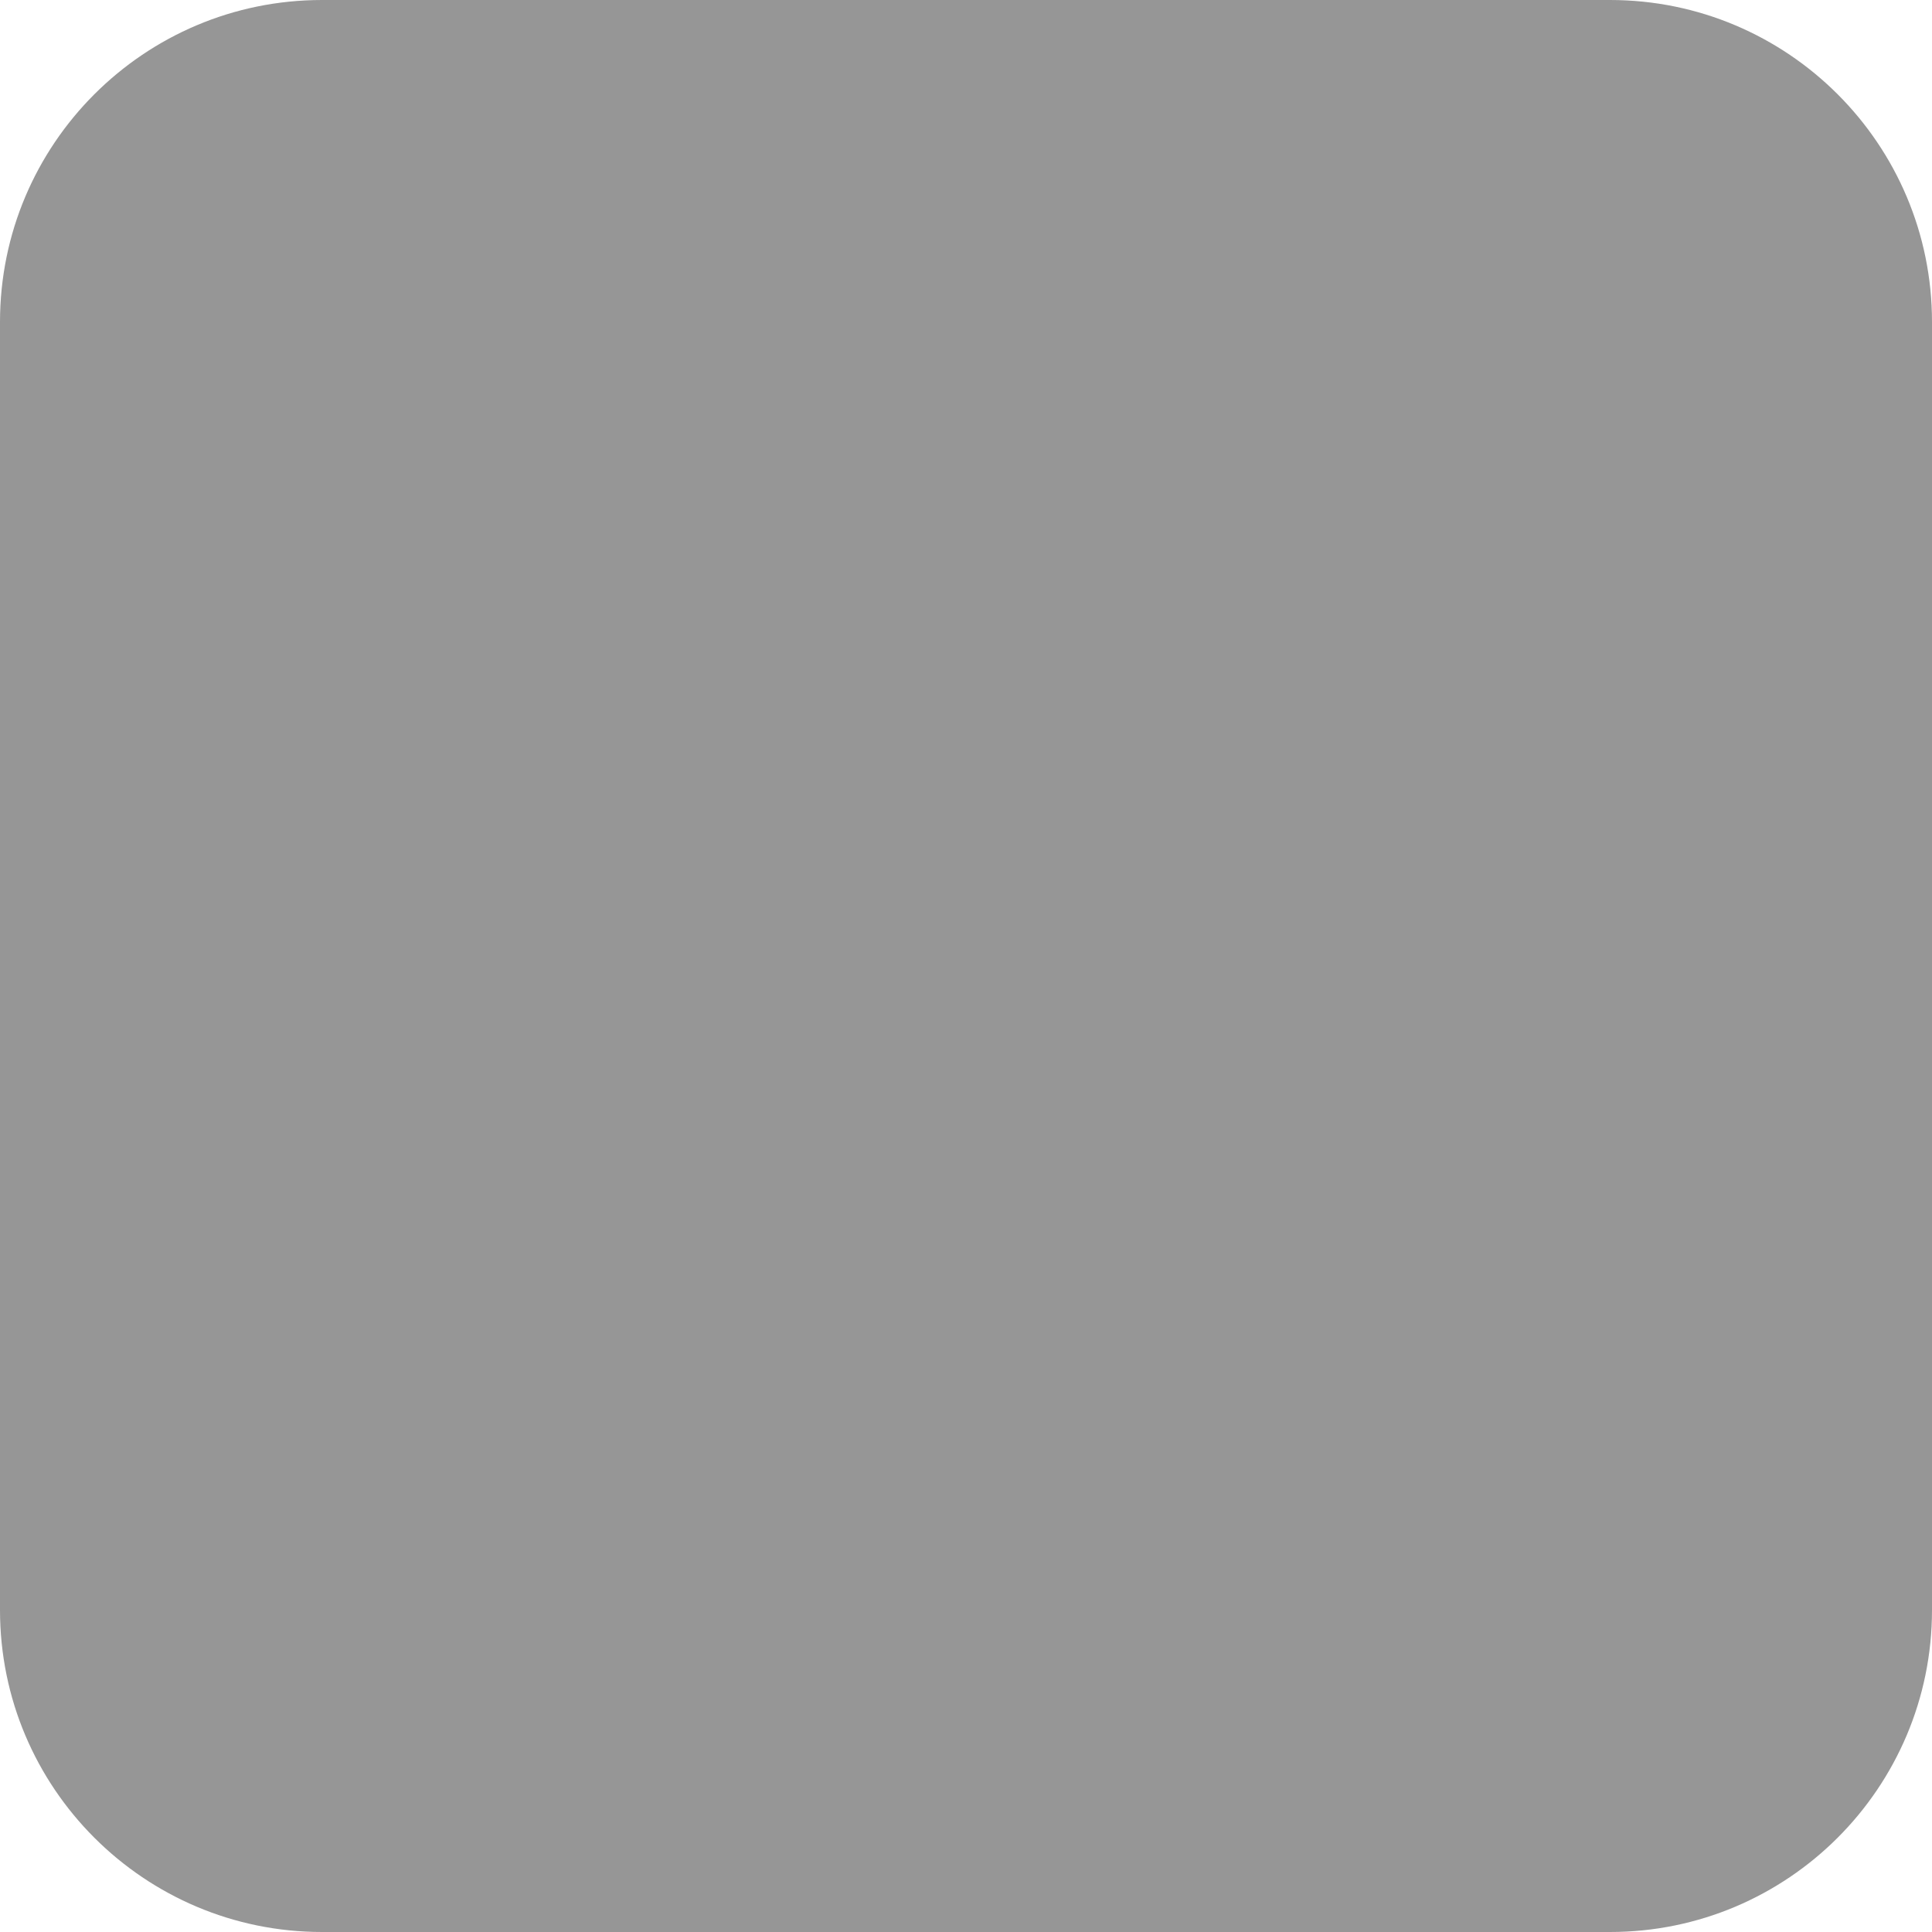
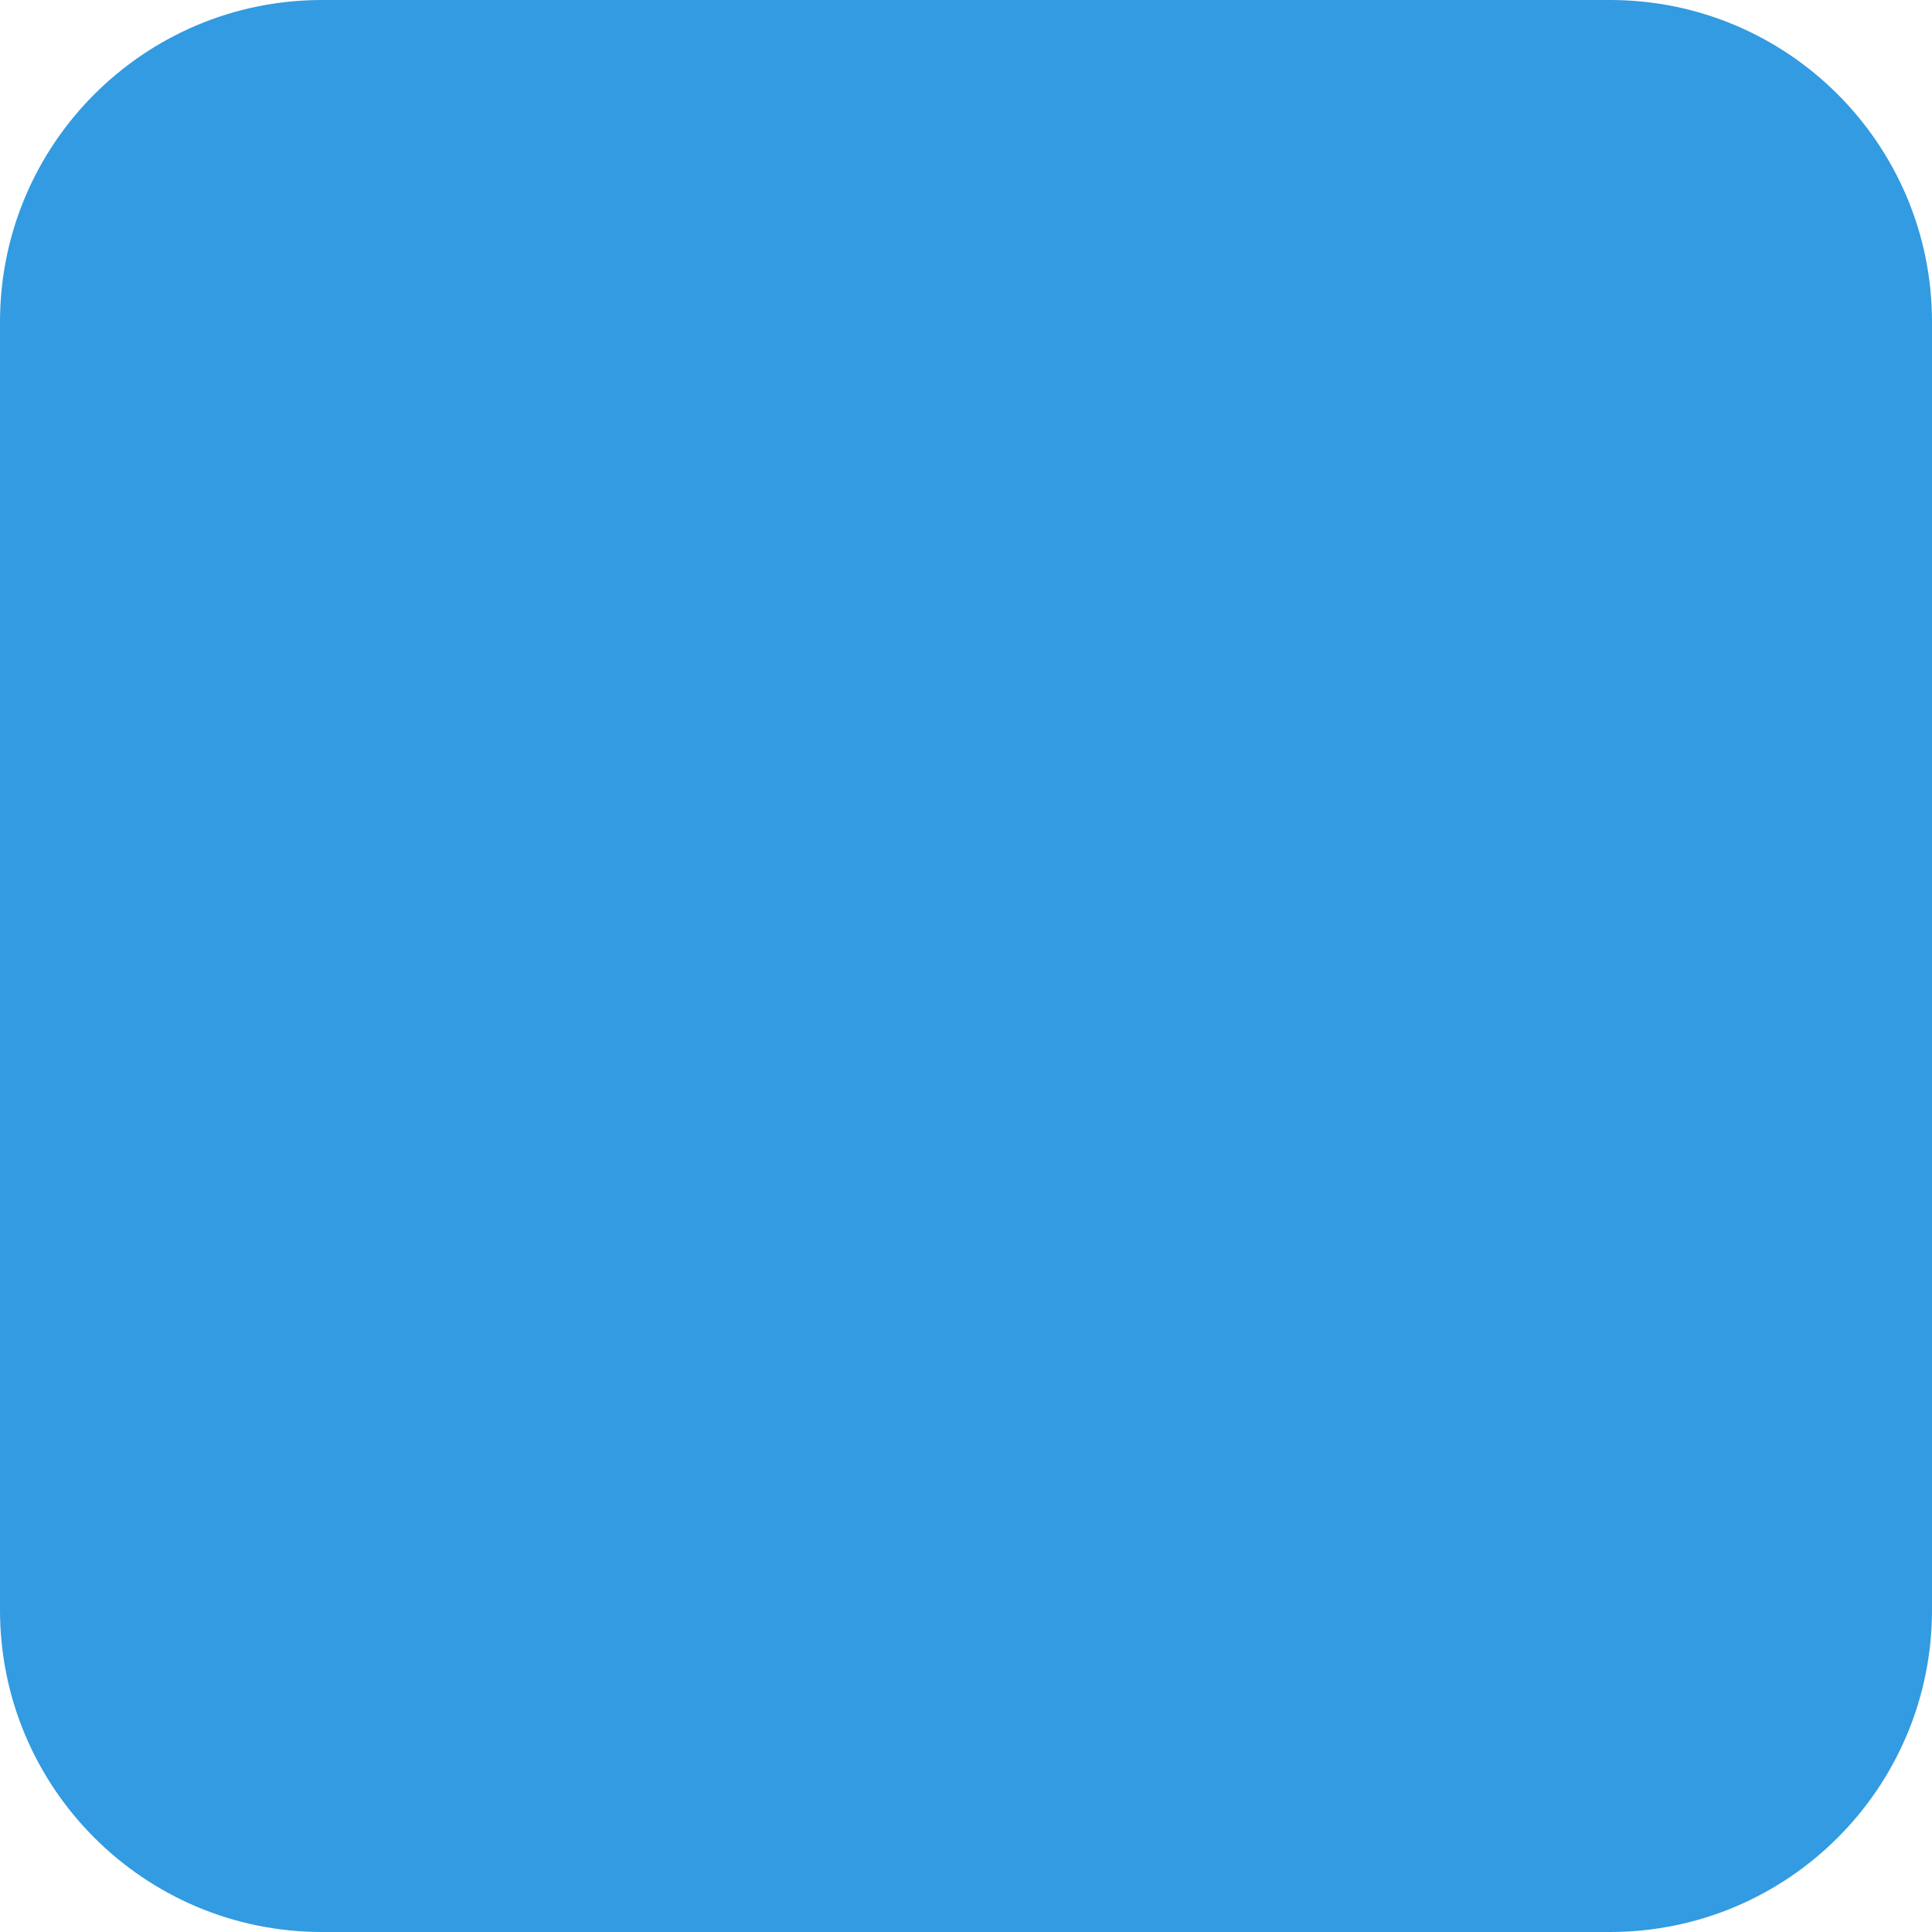
<svg xmlns="http://www.w3.org/2000/svg" width="348" height="348" xml:space="preserve" overflow="hidden">
  <g transform="translate(-100 -232)">
-     <path d="M100 290.001C100 257.968 125.968 232 158.001 232L389.999 232C422.032 232 448 257.968 448 290.001L448 521.999C448 554.032 422.032 580 389.999 580L158.001 580C125.968 580 100 554.032 100 521.999Z" fill="#969696" fill-rule="evenodd" />
+     <path d="M100 290.001C100 257.968 125.968 232 158.001 232L389.999 232C422.032 232 448 257.968 448 290.001L448 521.999C448 554.032 422.032 580 389.999 580L158.001 580C125.968 580 100 554.032 100 521.999Z" fill="#329BE1" fill-rule="evenodd" />
  </g>
</svg>
